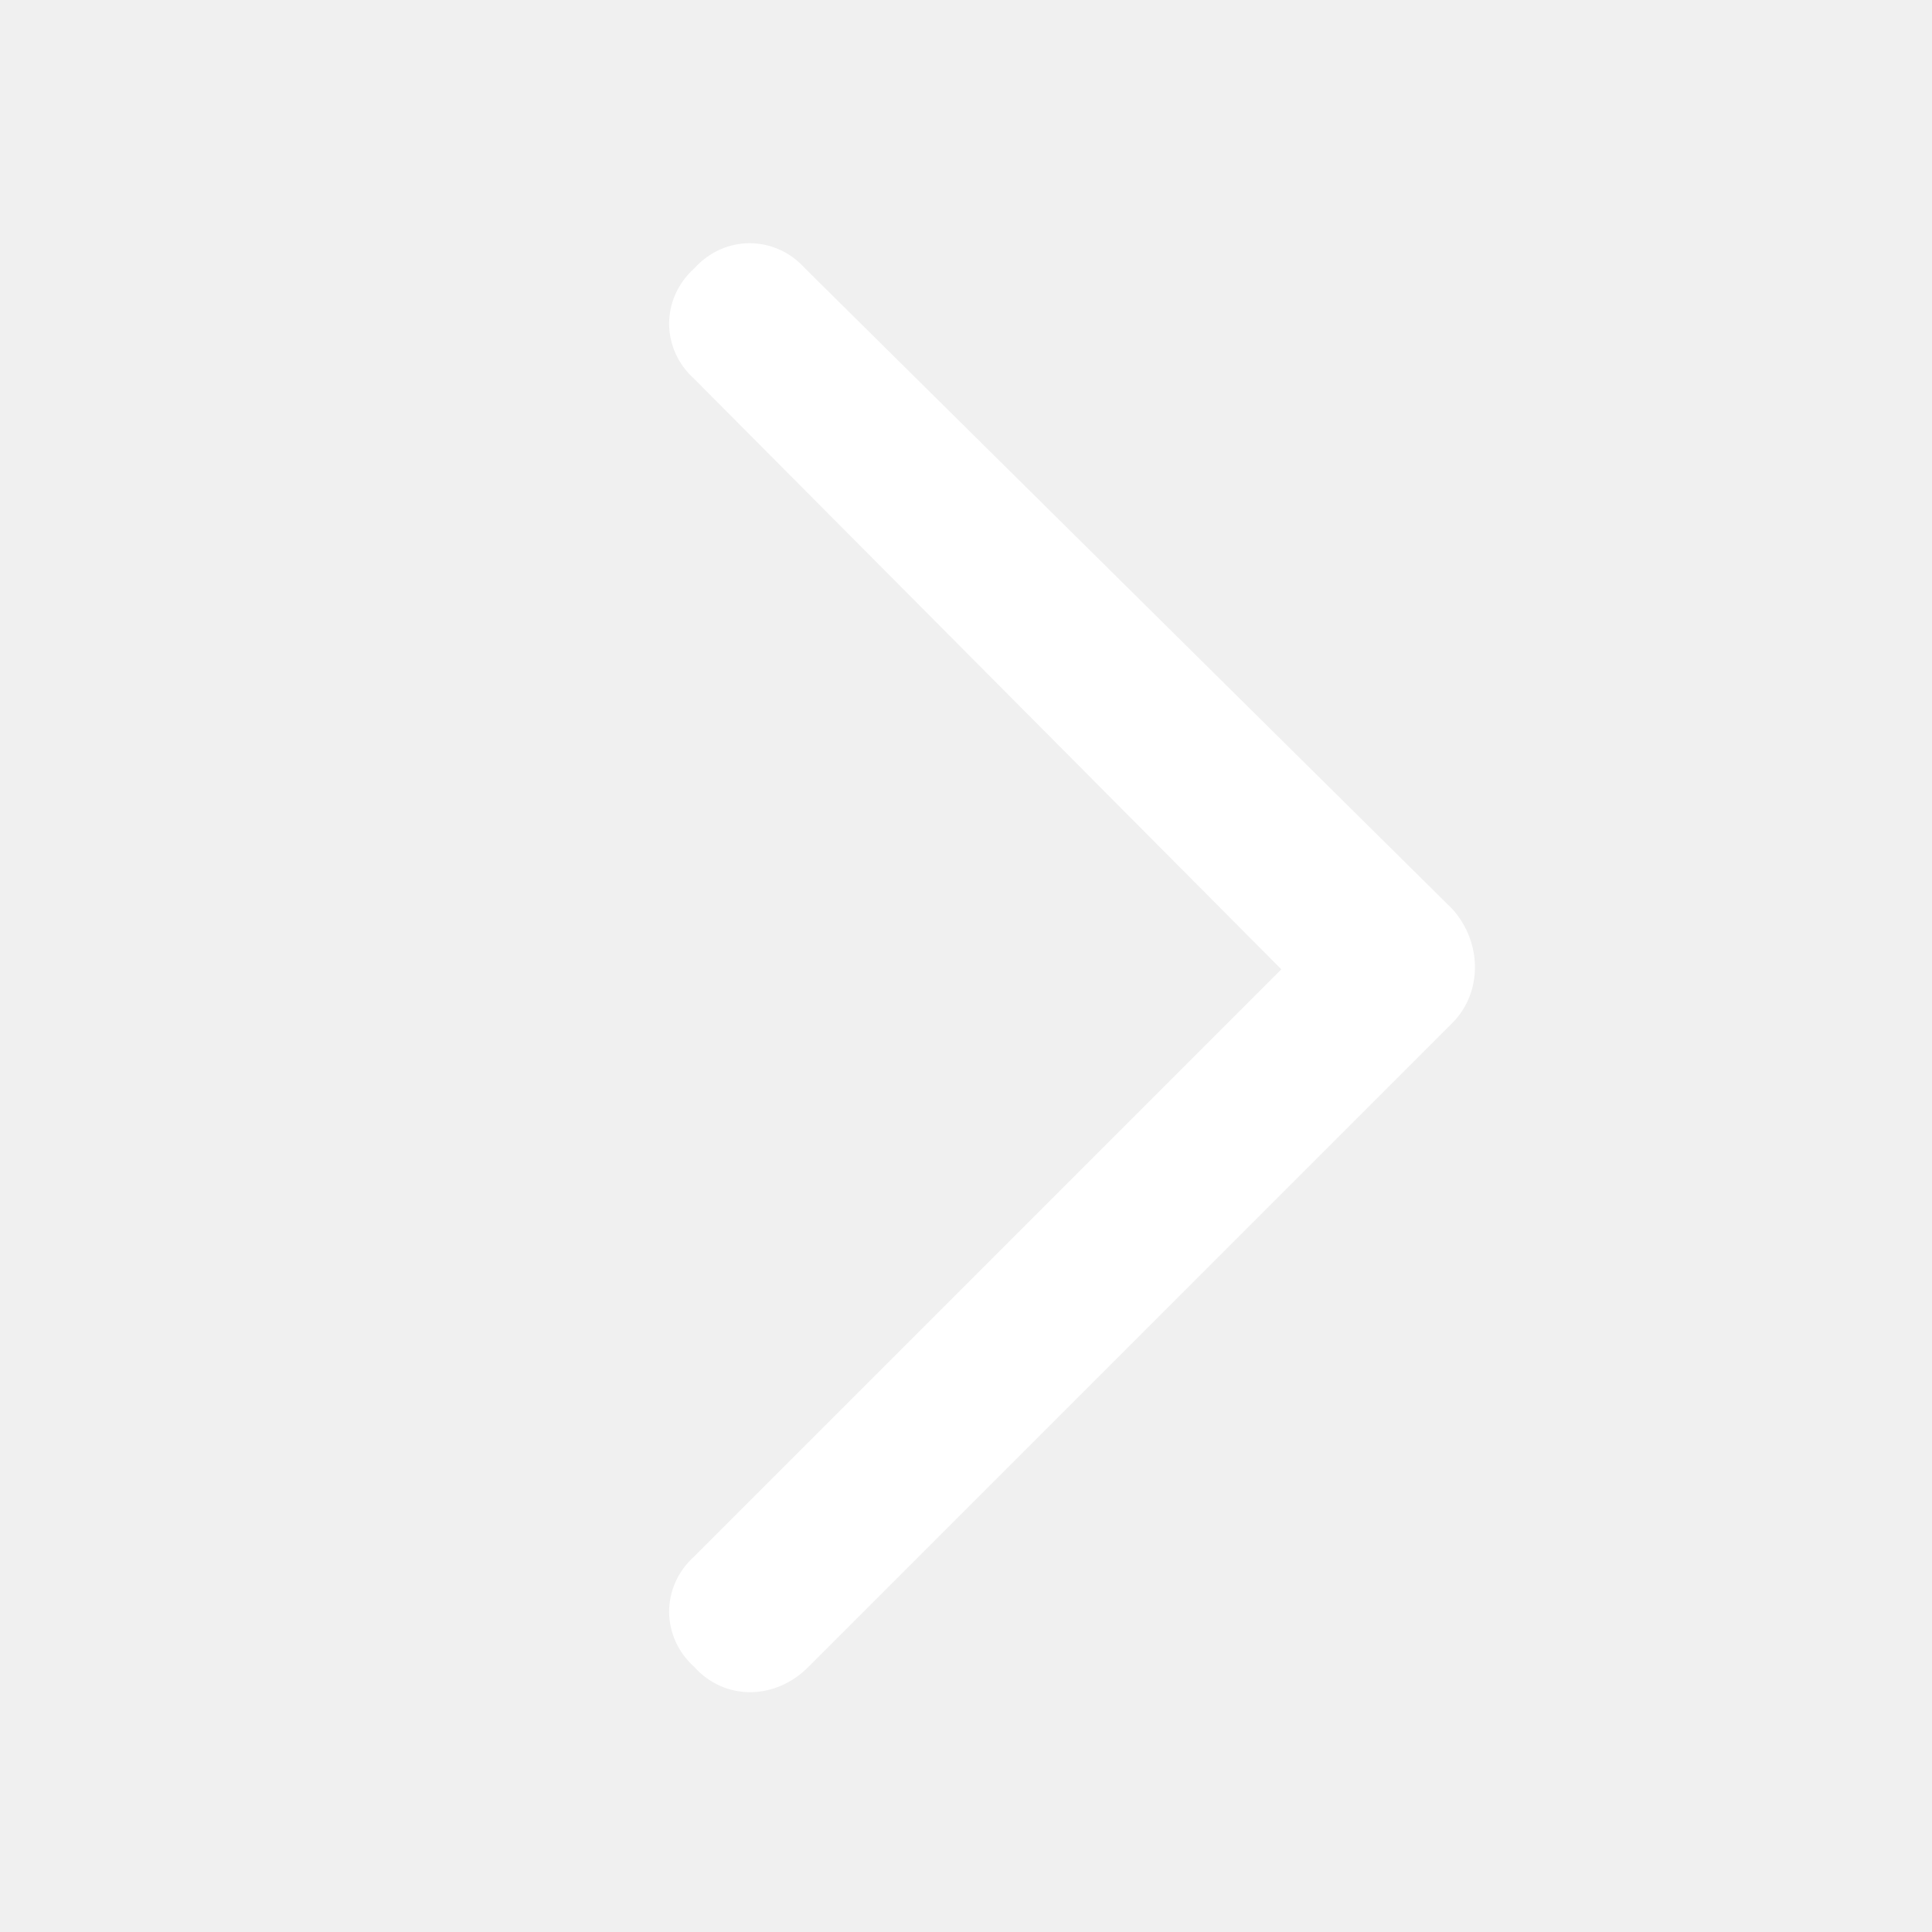
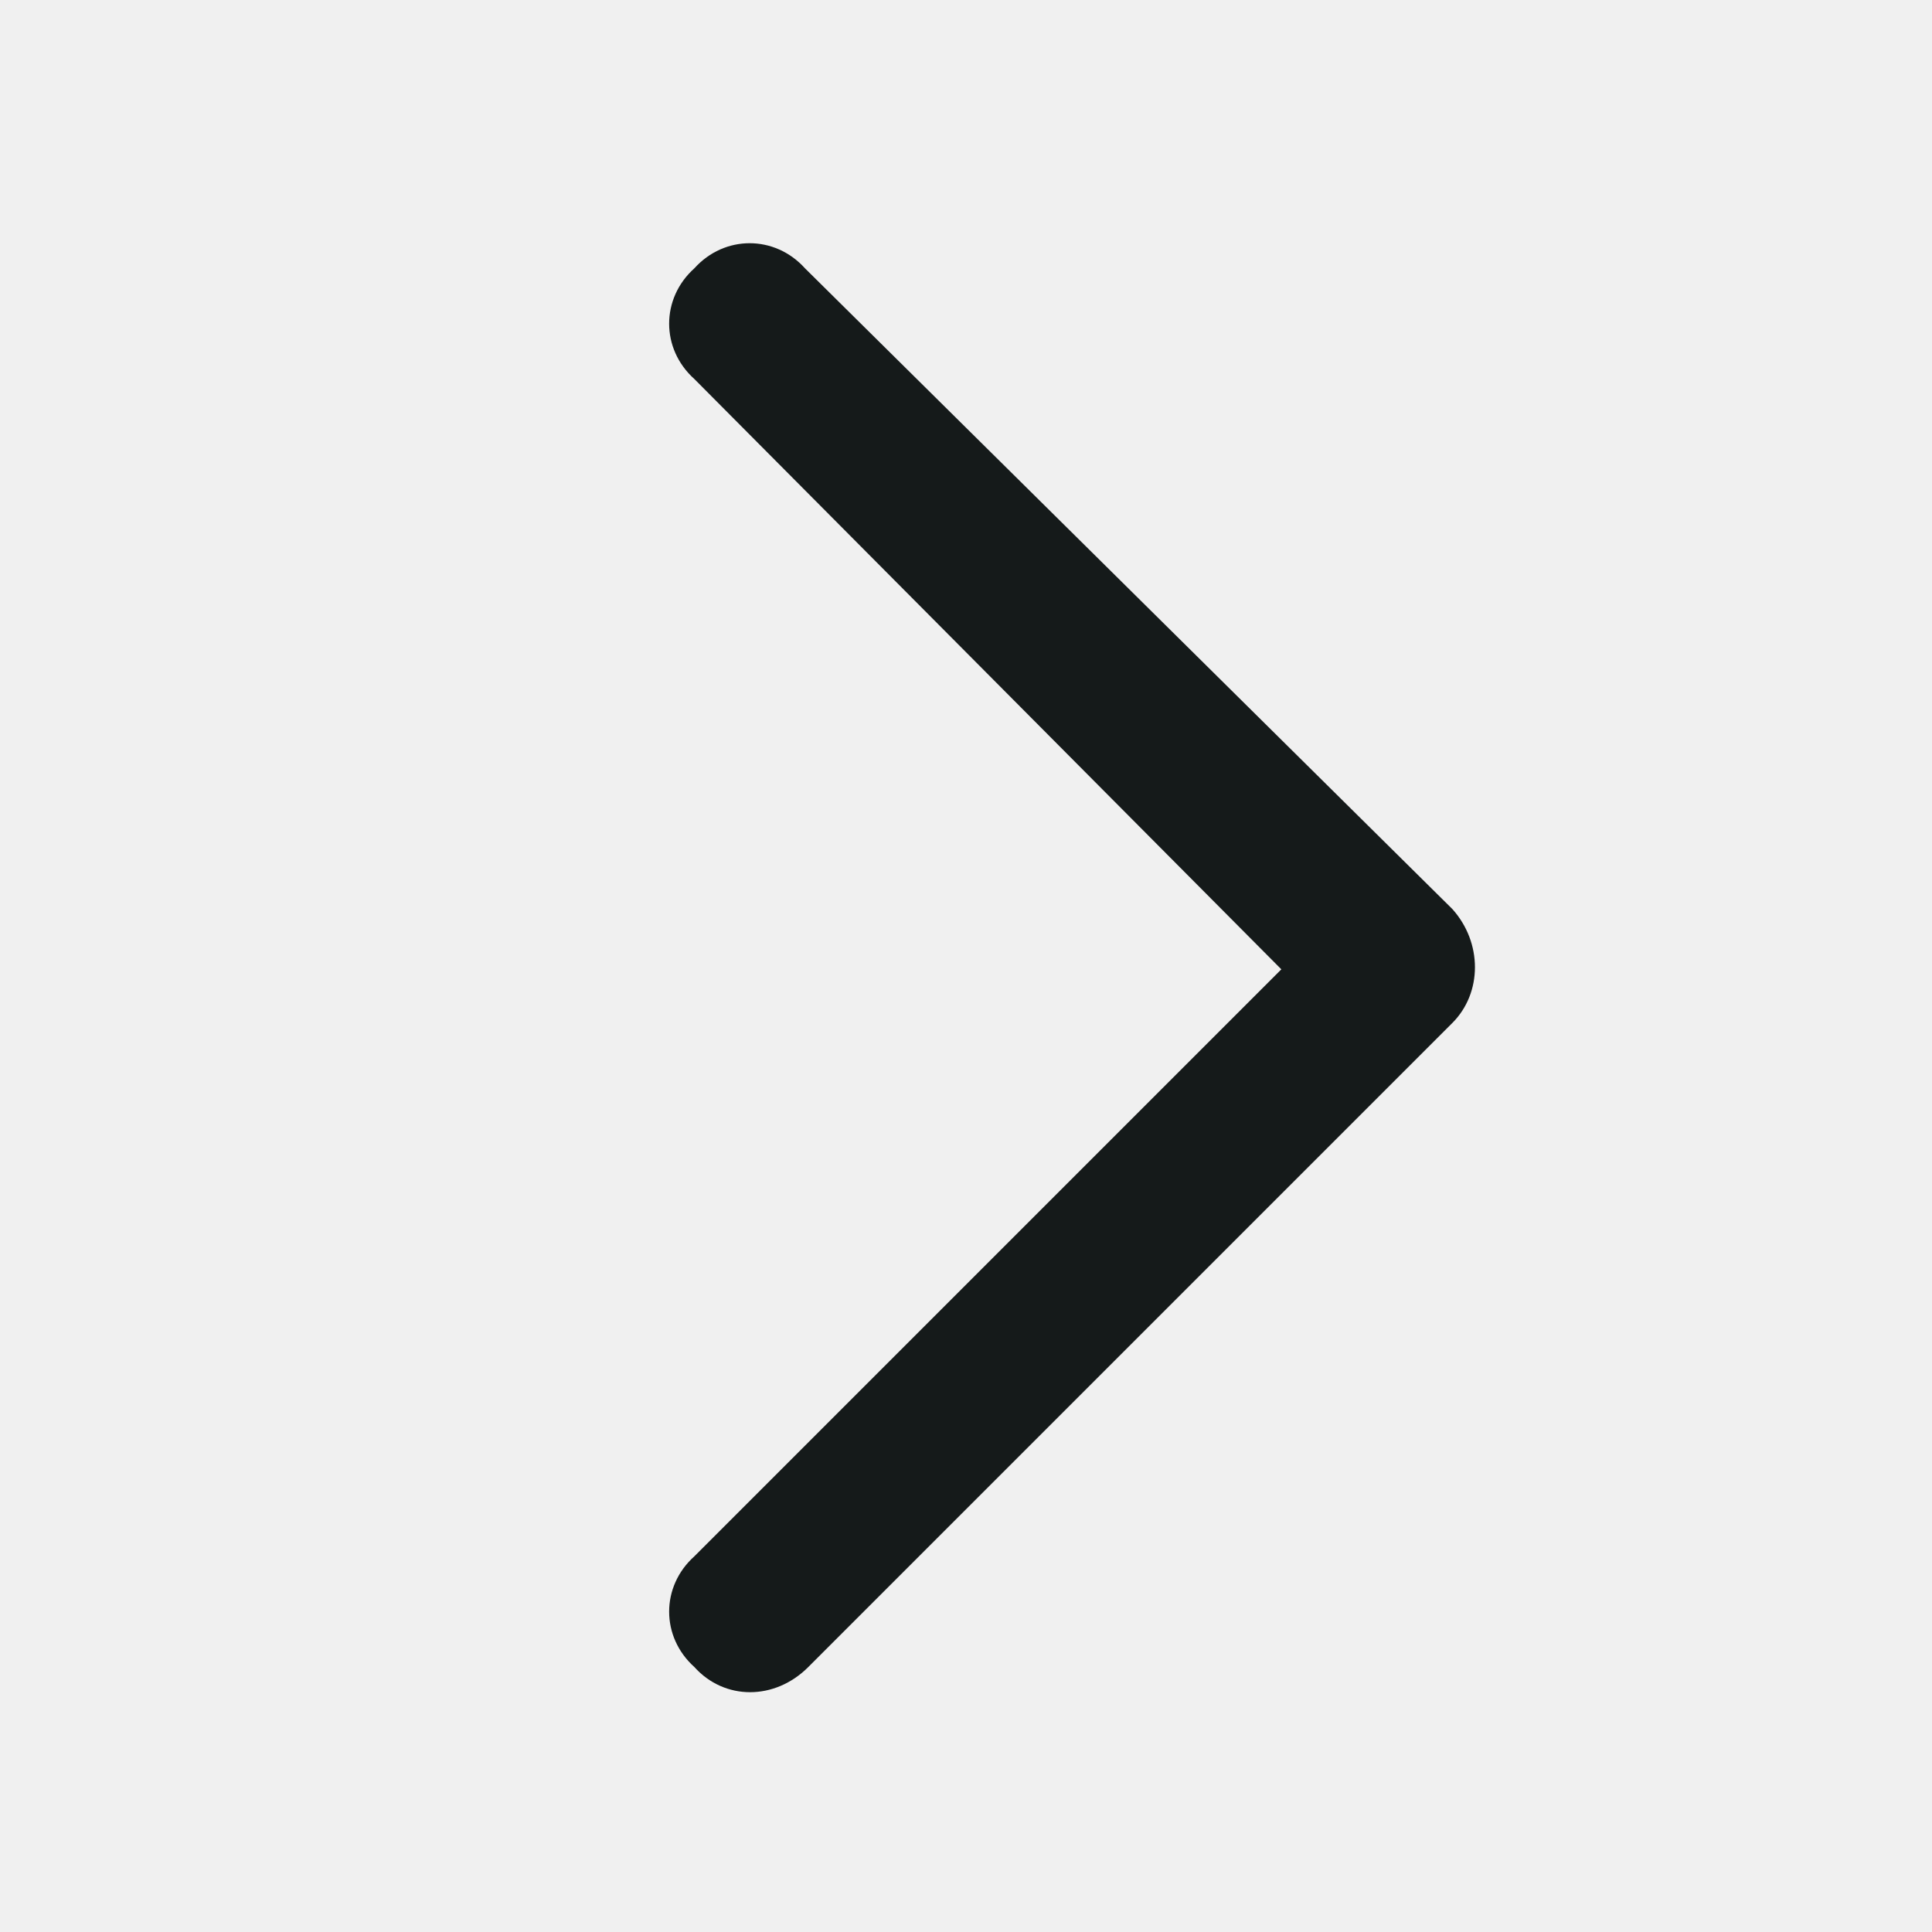
<svg xmlns="http://www.w3.org/2000/svg" width="18" height="18" viewBox="0 0 18 18" fill="none">
-   <path d="M13.531 8.469C13.812 8.781 13.812 9.25 13.531 9.531L7.531 15.531C7.219 15.844 6.75 15.844 6.469 15.531C6.156 15.25 6.156 14.781 6.469 14.5L11.938 9.031L6.469 3.531C6.156 3.25 6.156 2.781 6.469 2.5C6.75 2.188 7.219 2.188 7.5 2.5L13.531 8.469Z" fill="white" />
+   <path d="M13.531 8.469C13.812 8.781 13.812 9.25 13.531 9.531L7.531 15.531C7.219 15.844 6.75 15.844 6.469 15.531C6.156 15.25 6.156 14.781 6.469 14.5L11.938 9.031L6.469 3.531C6.156 3.25 6.156 2.781 6.469 2.5C6.75 2.188 7.219 2.188 7.5 2.5L13.531 8.469Z" fill="#151A1A" />
</svg>
